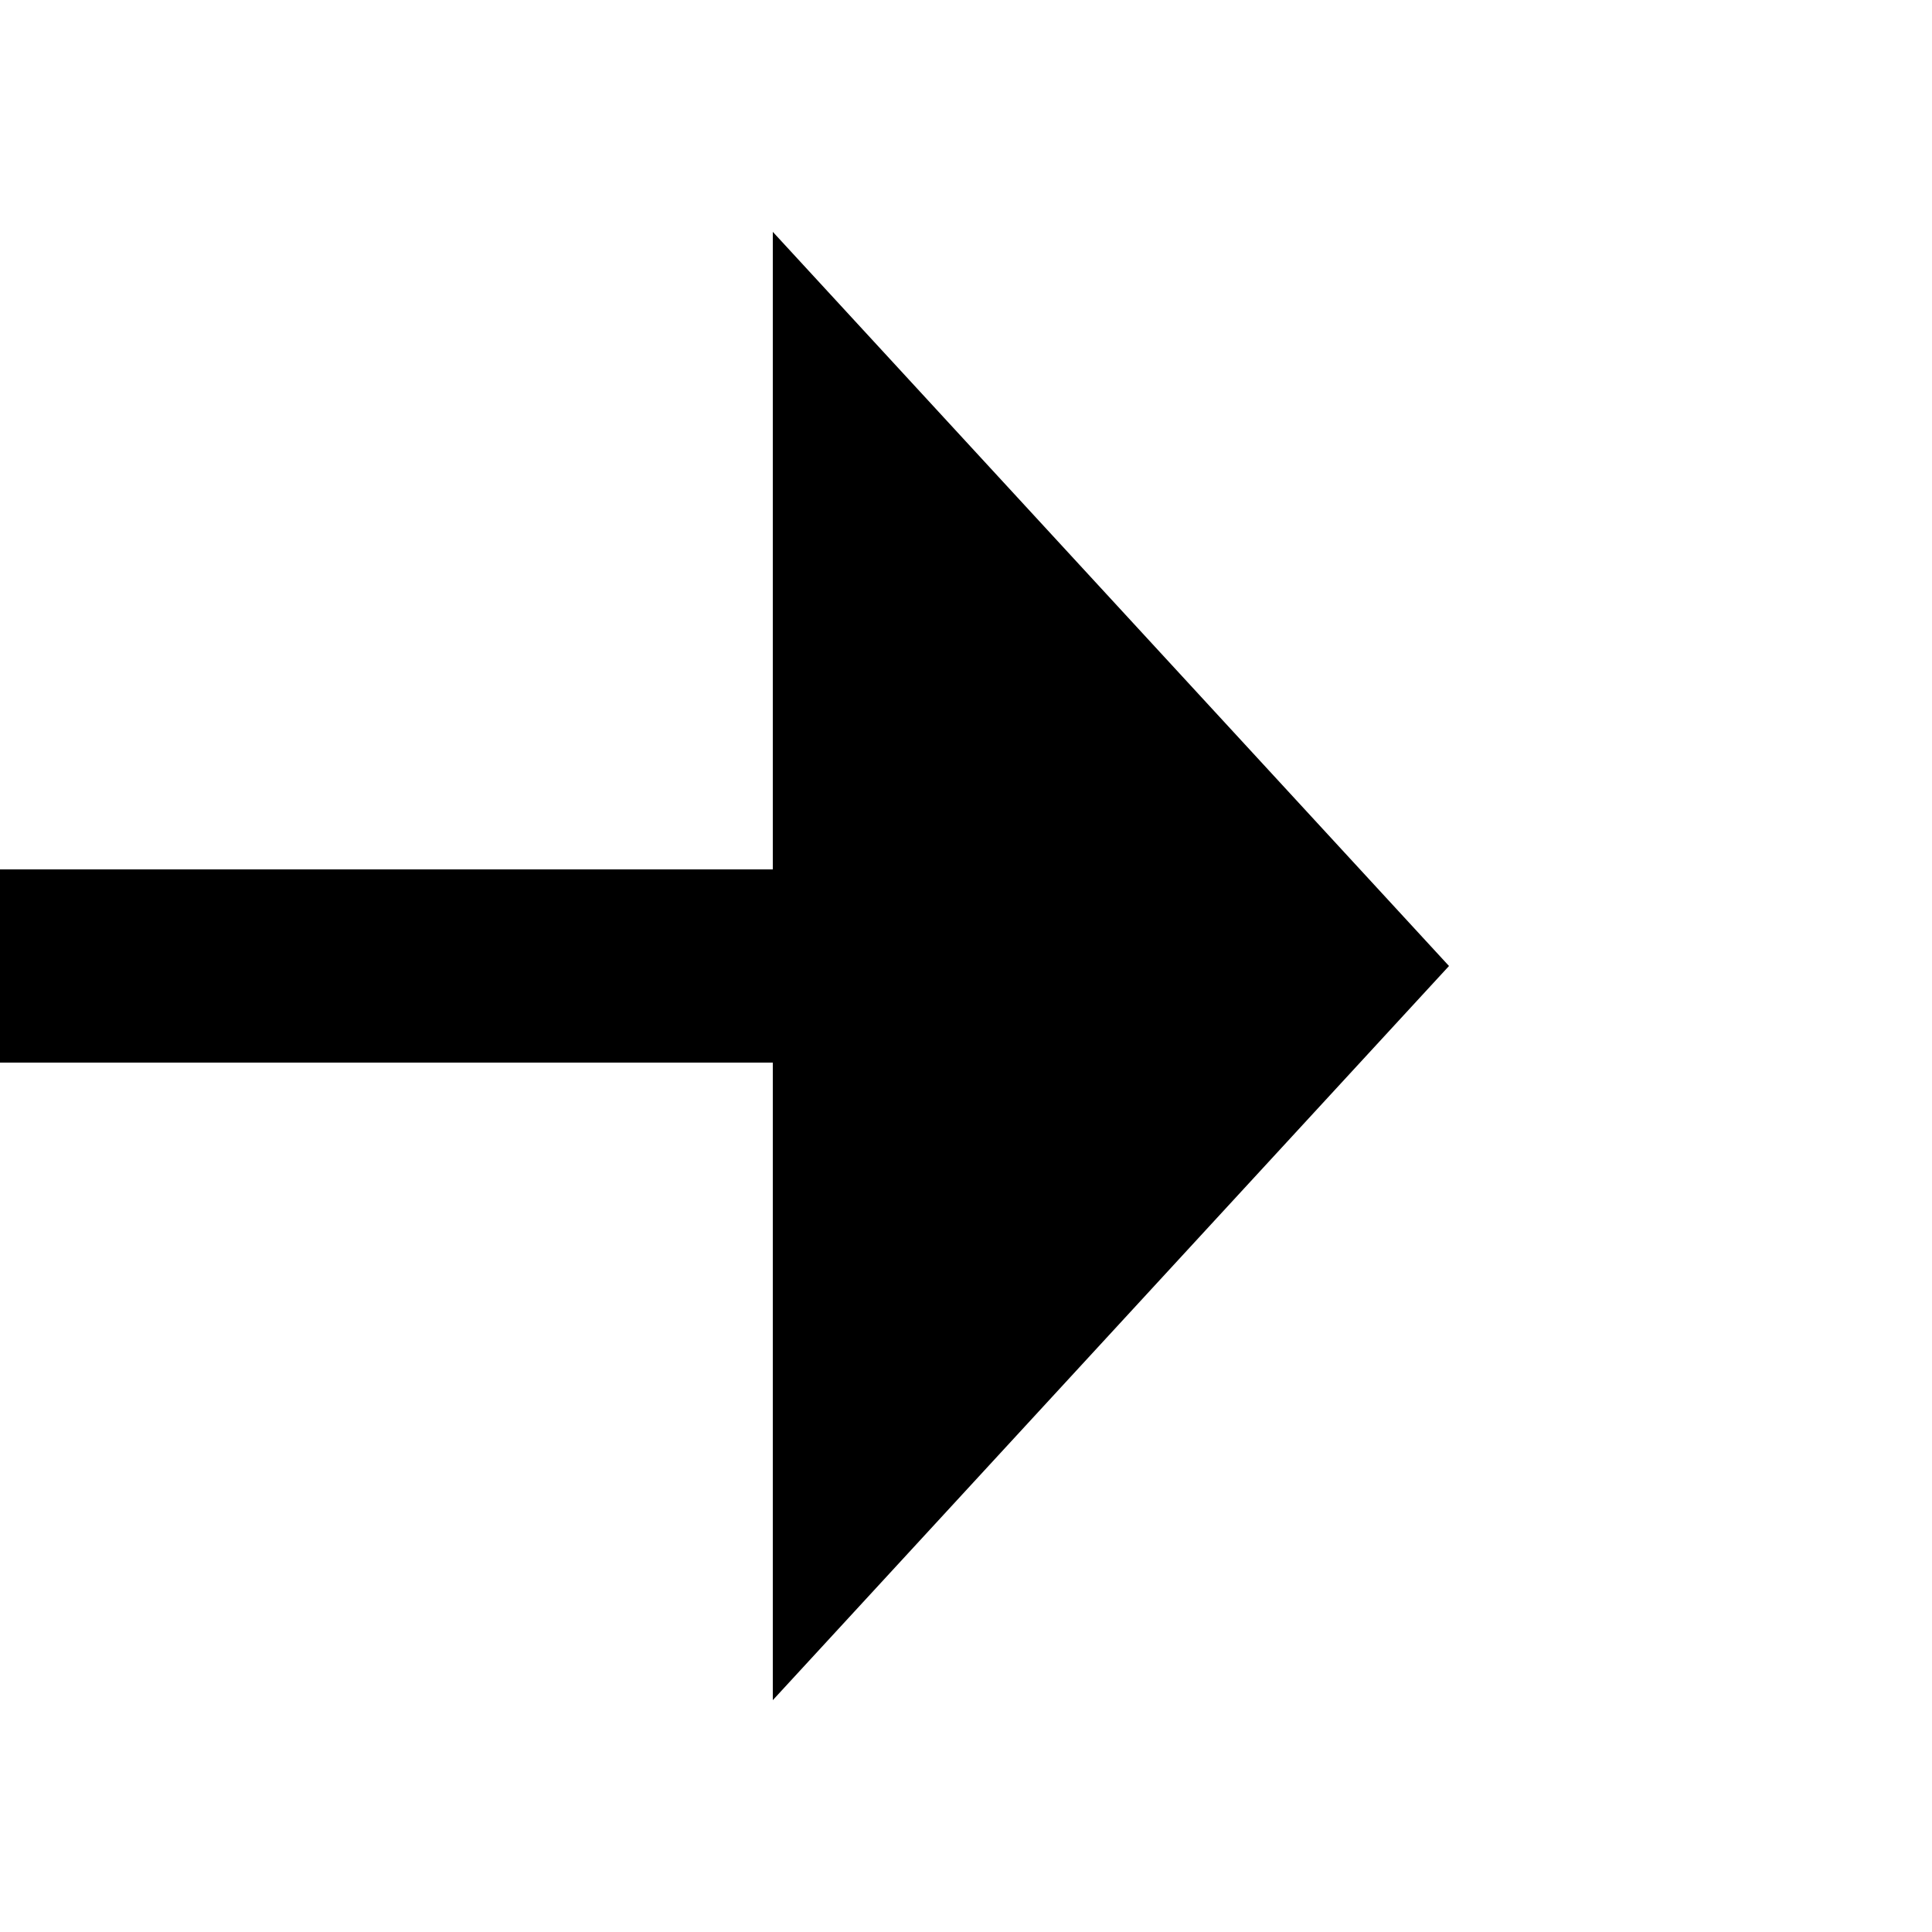
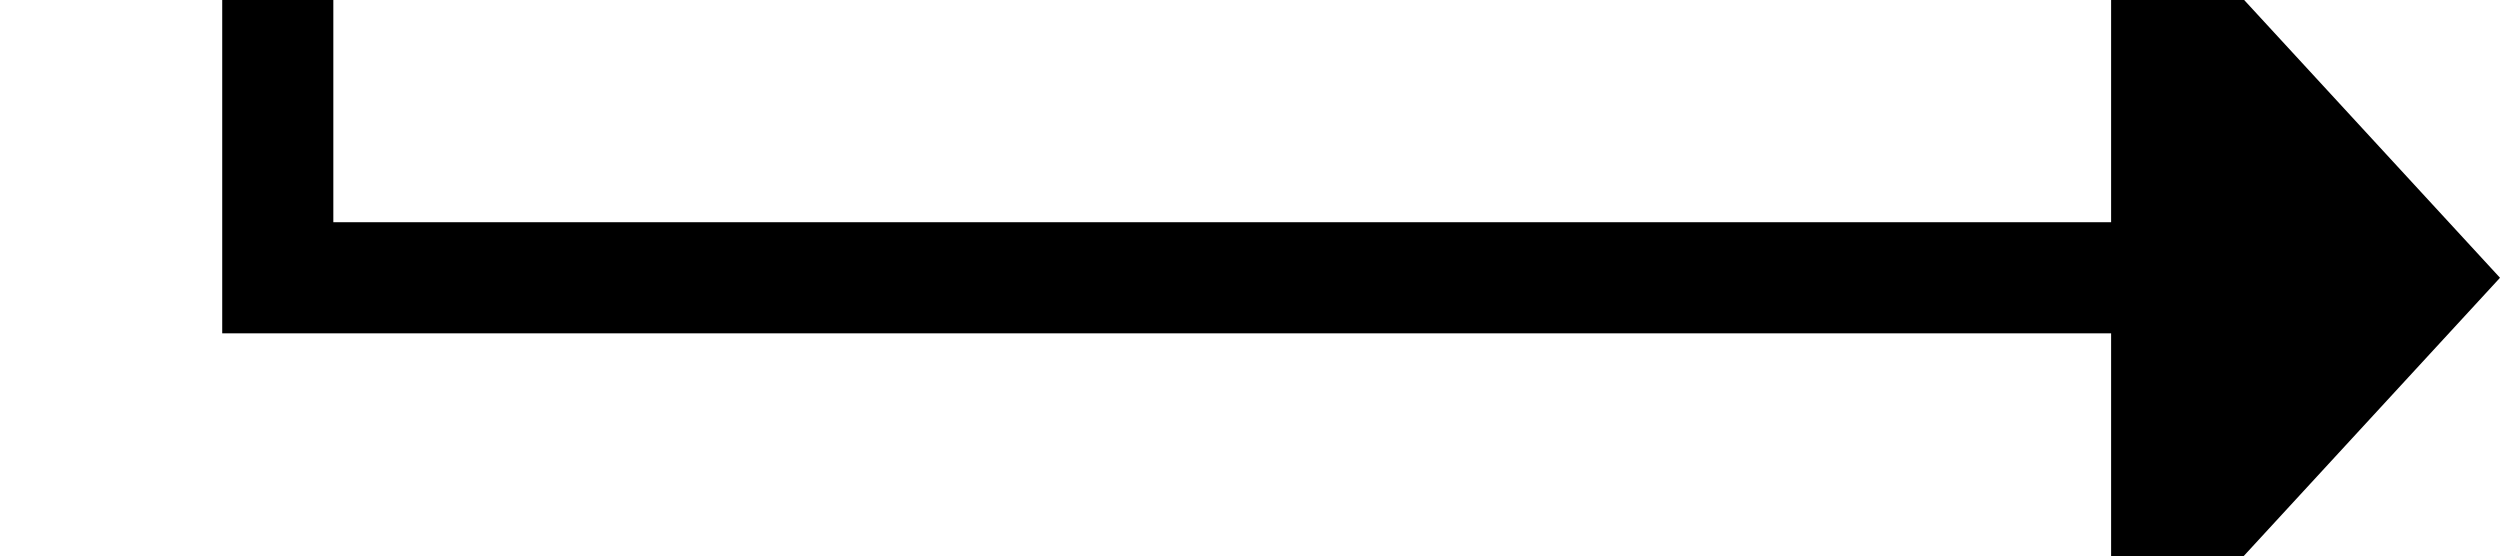
- <svg xmlns="http://www.w3.org/2000/svg" version="1.1" width="20px" height="20px" preserveAspectRatio="xMinYMid meet" viewBox="1088 3226  20 18">
-   <path d="M 873 2263  L 873 3235  L 1097 3235  " stroke-width="2" stroke="#000000" fill="none" />
-   <path d="M 1096 3242.6  L 1103 3235  L 1096 3227.4  L 1096 3242.6  Z " fill-rule="nonzero" fill="#000000" stroke="none" />
+ <svg xmlns="http://www.w3.org/2000/svg" version="1.1" width="45px" height="10px" preserveAspectRatio="xMinYMid meet" viewBox="1058 2506  45 8">
+   <path d="M 1023 2249  L 1063 2249  L 1063 2510  L 1097 2510  " stroke-width="2" stroke="#000000" fill="none" />
+   <path d="M 1096 2517.6  L 1103 2510  L 1096 2502.4  L 1096 2517.6  Z " fill-rule="nonzero" fill="#000000" stroke="none" />
</svg>
